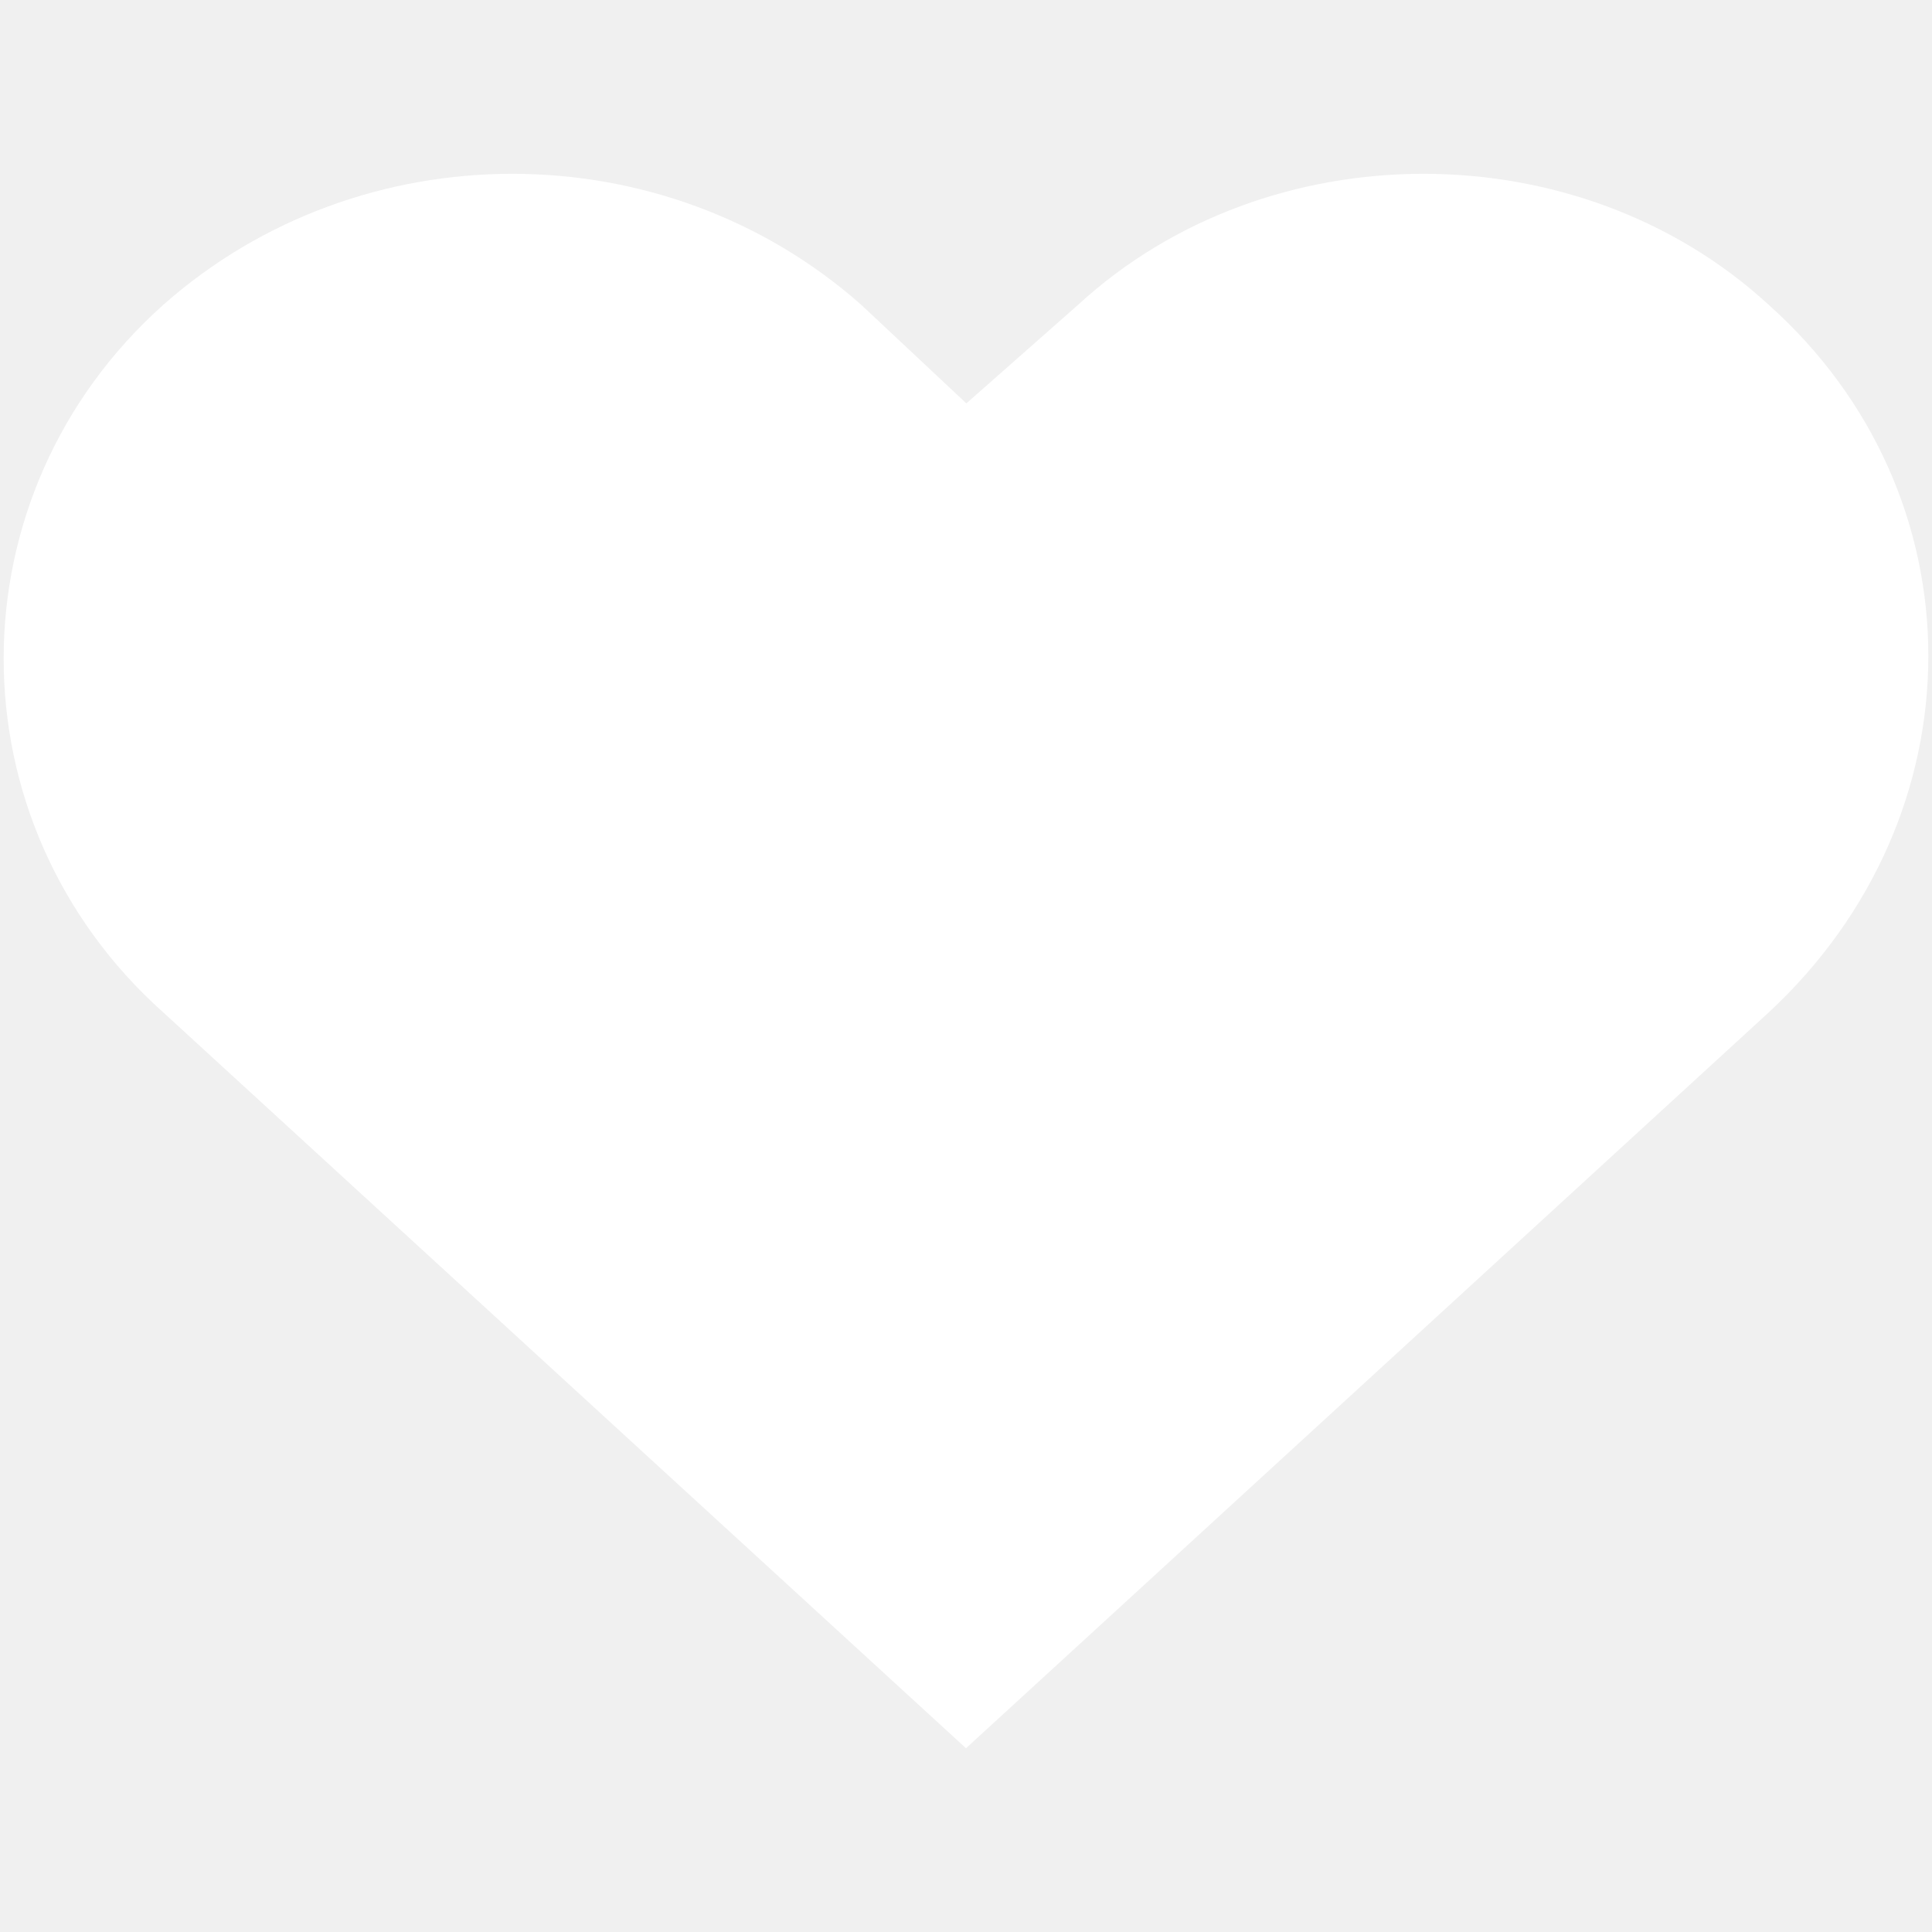
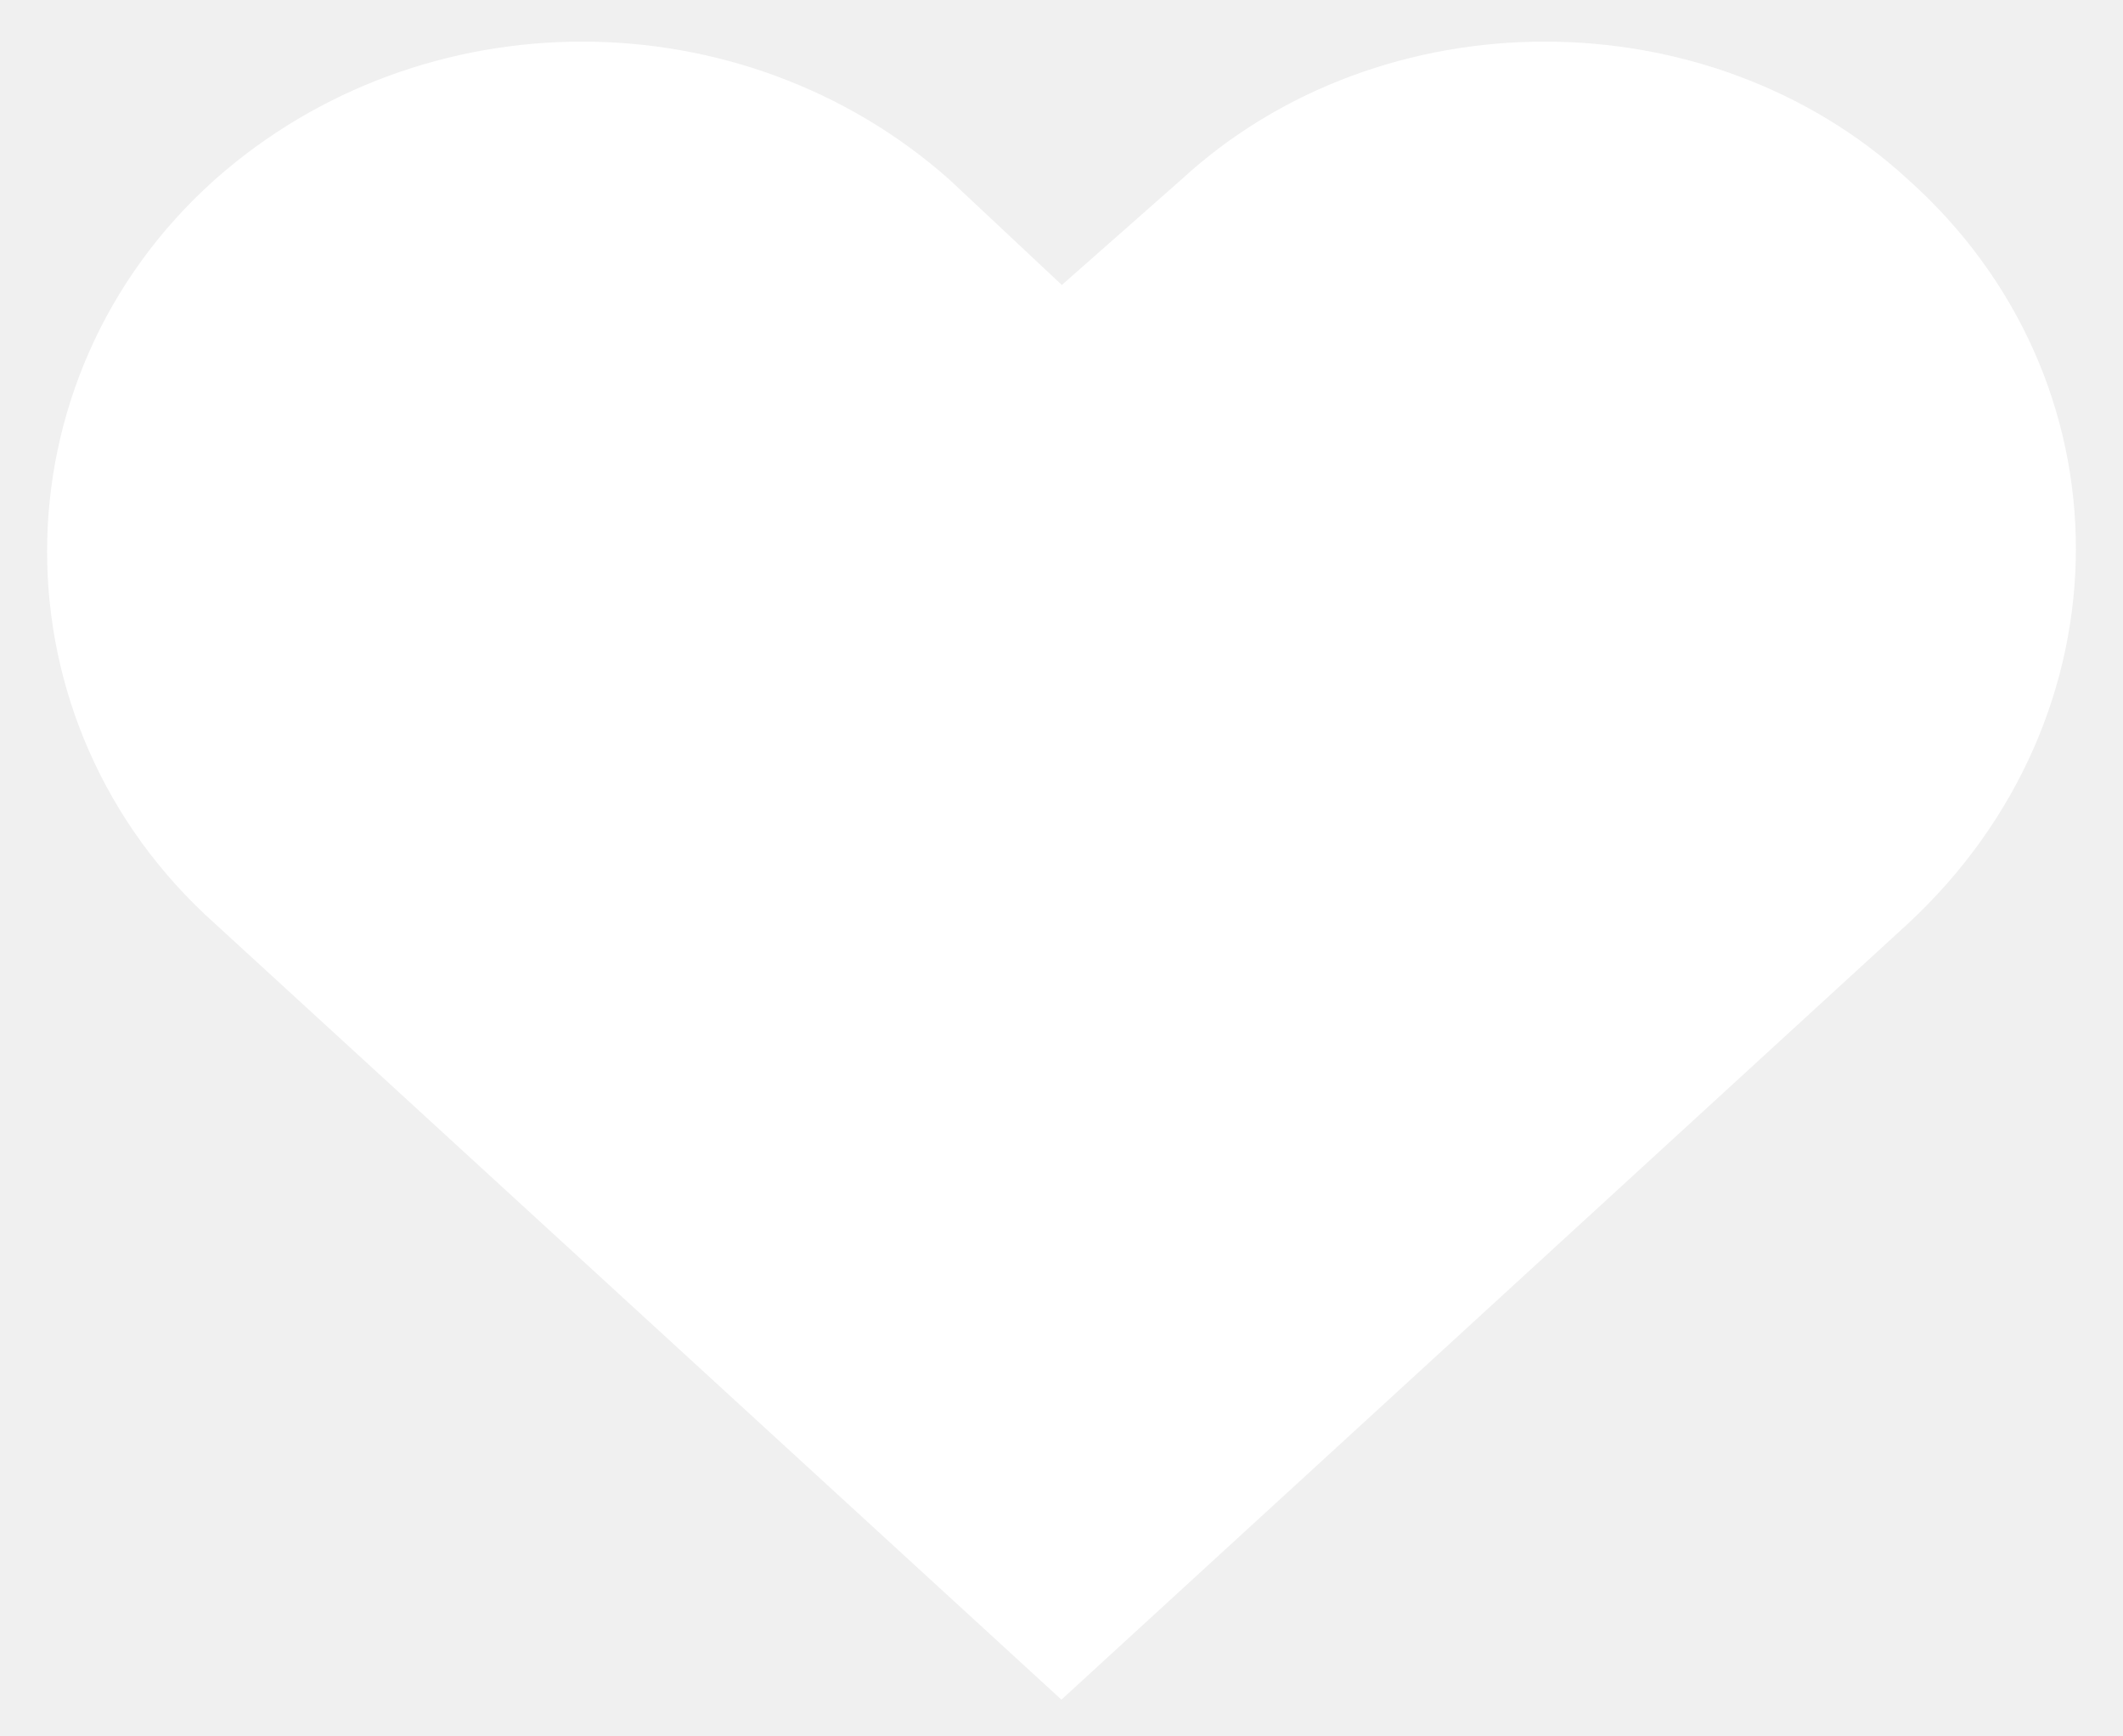
- <svg xmlns="http://www.w3.org/2000/svg" version="1.1" id="Heart" x="0px" y="0px" width="30px" height="30px" viewBox="-131.2 141.4 26.4 21.5" style="enable-background:new -131.2 141.4 26.4 21.5;" xml:space="preserve">
-   <style type="text/css">
- 	.st0{fill:#FFFFFF;stroke:#FFFFFF;stroke-width:0.5;stroke-miterlimit:10;}
- </style>
-   <path class="st0" d="M-107.2,143.3c-2.5-2.3-6.6-2.3-9.1,0l-1.7,1.5l-1.6-1.5c-2.6-2.3-6.6-2.3-9.2,0c-2.8,2.5-2.8,6.8,0,9.3  l10.8,9.9l10.8-9.9C-104.4,150-104.4,145.8-107.2,143.3z" />
+ <svg xmlns="http://www.w3.org/2000/svg" version="1.1" id="Heart" x="0px" y="0px" width="31.204px" height="25.501px" viewBox="-133.058 142.5 31.204 25.501" enable-background="new -133.058 142.5 31.204 25.501" xml:space="preserve">
+   <path fill="#FFFFFF" stroke="#FFFFFF" stroke-width="0.5" stroke-miterlimit="10" d="M-105.183,145.322  c-2.841-2.614-7.5-2.614-10.341,0l-1.932,1.704l-1.818-1.704c-2.955-2.614-7.5-2.614-10.455,0c-3.182,2.84-3.182,7.727,0,10.568  l12.272,11.249l12.273-11.249C-102.001,152.936-102.001,148.162-105.183,145.322z" />
</svg>
